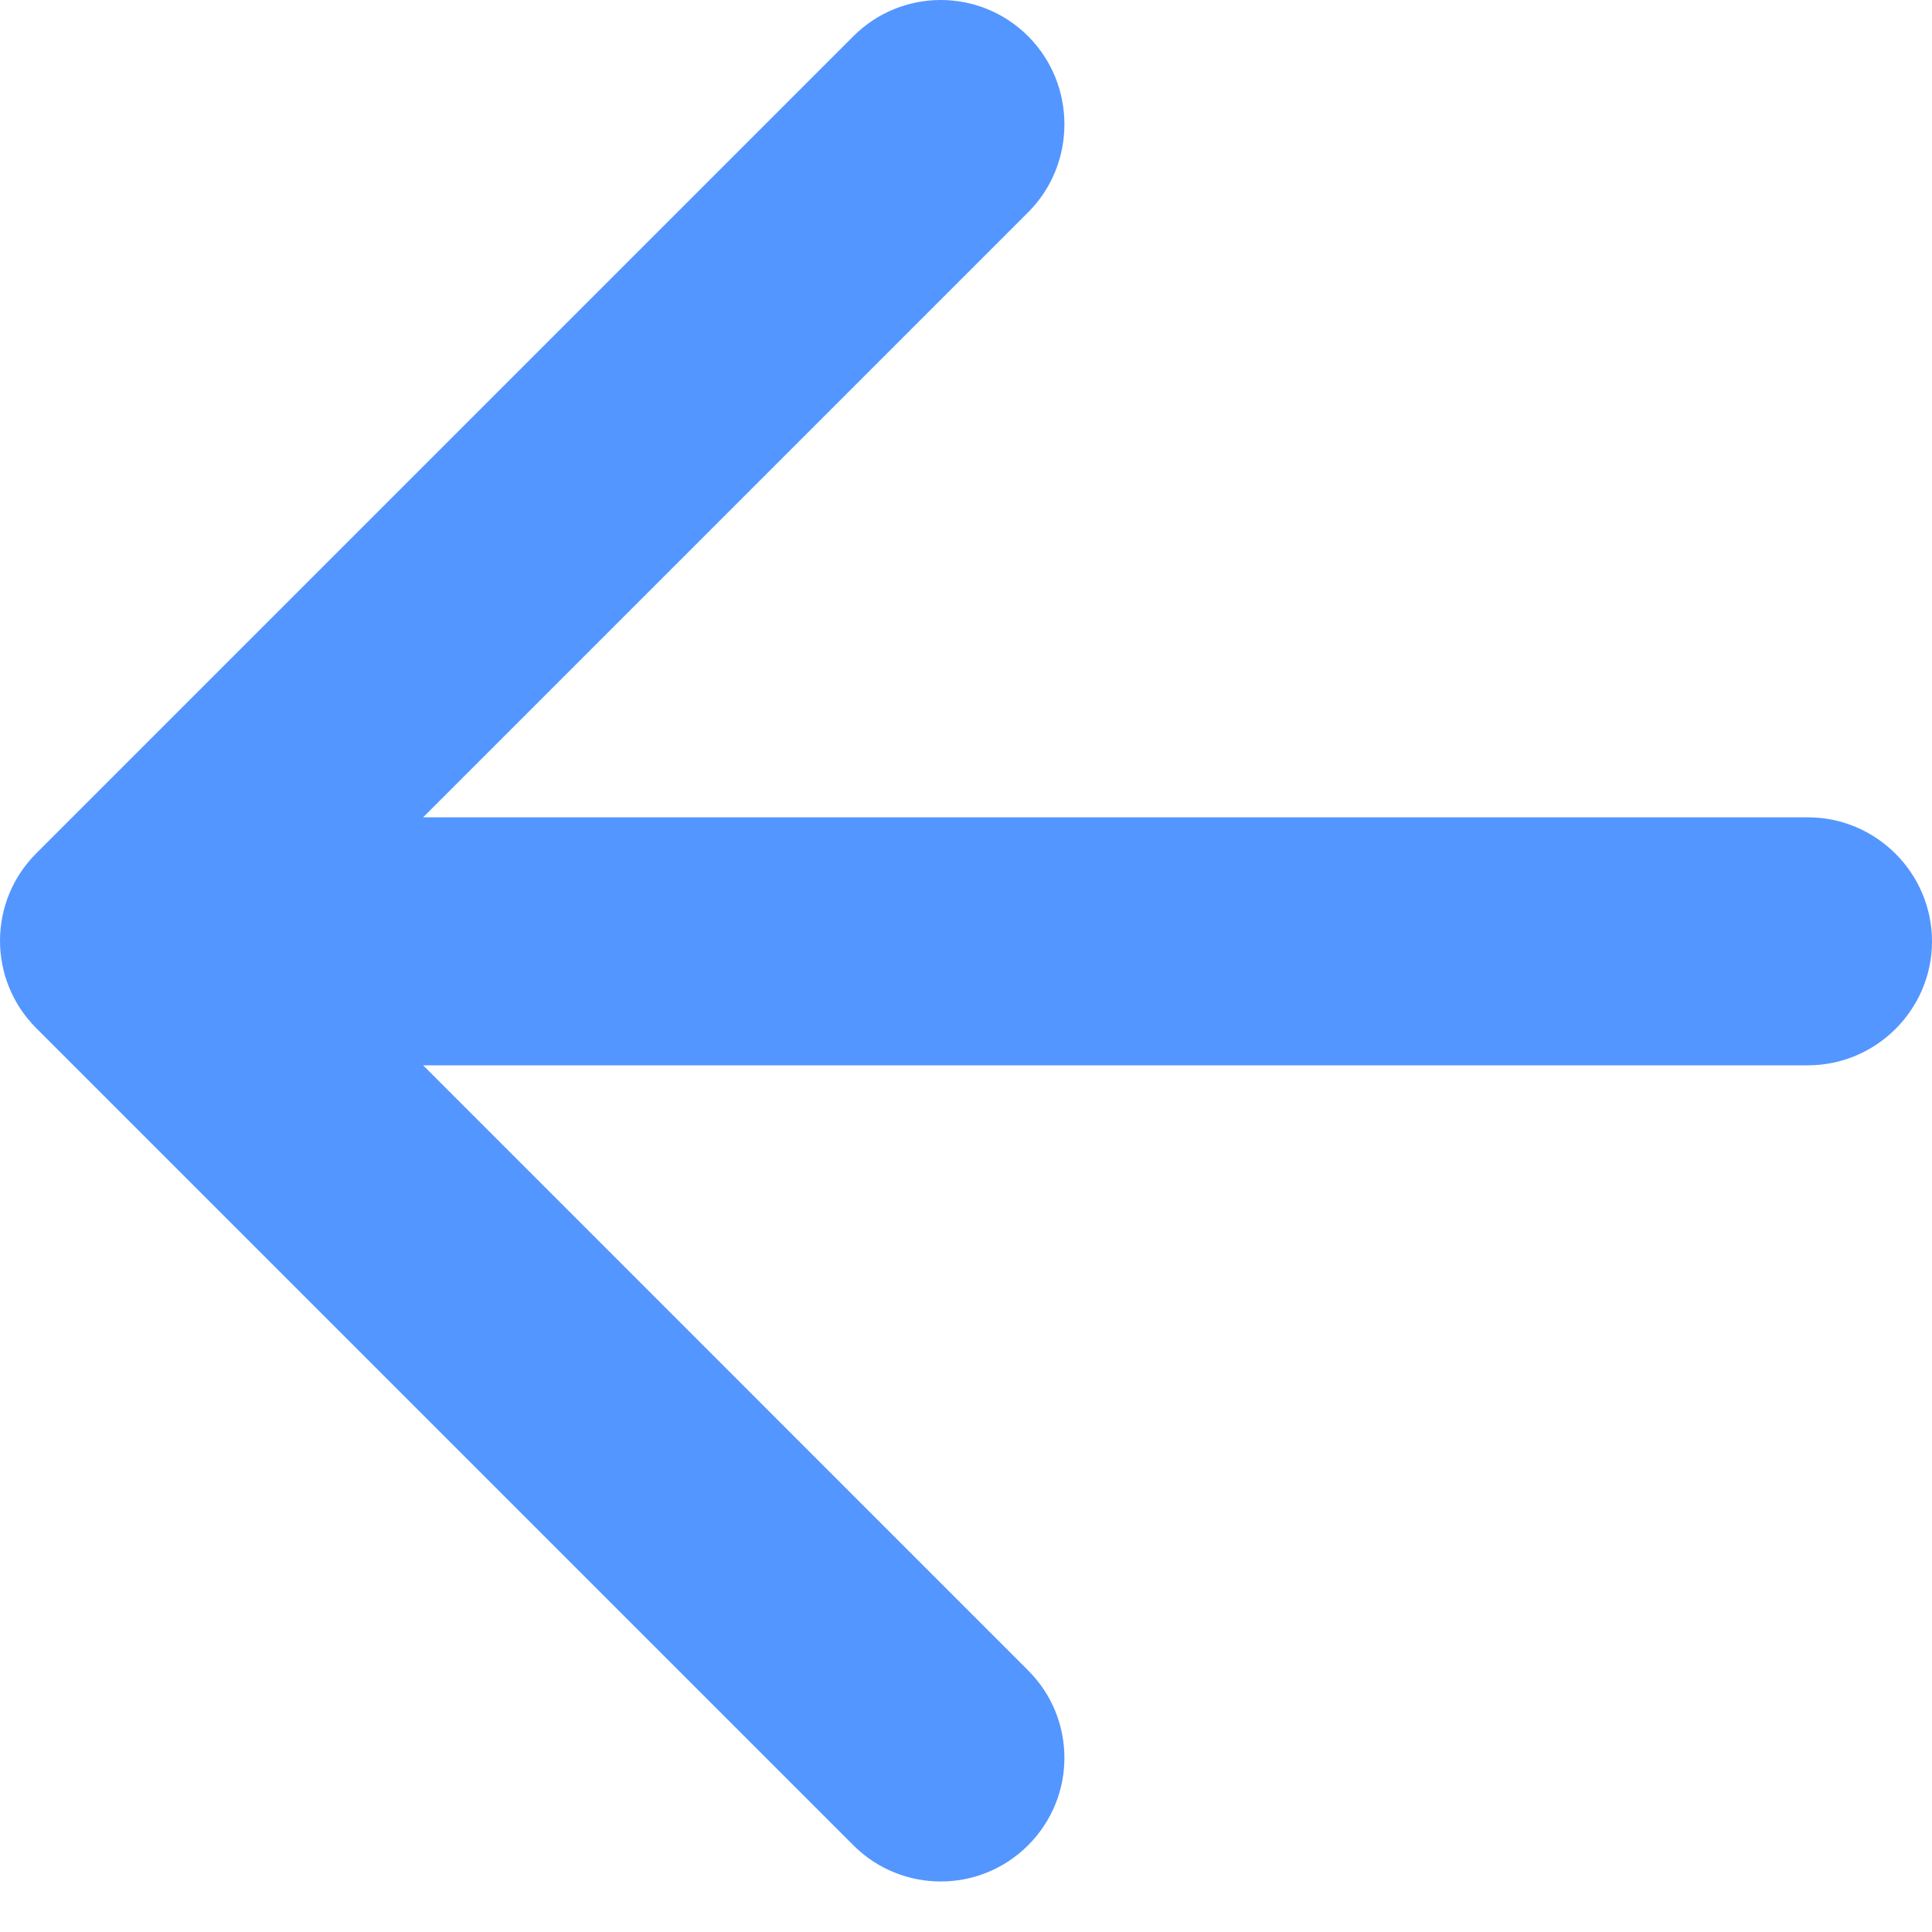
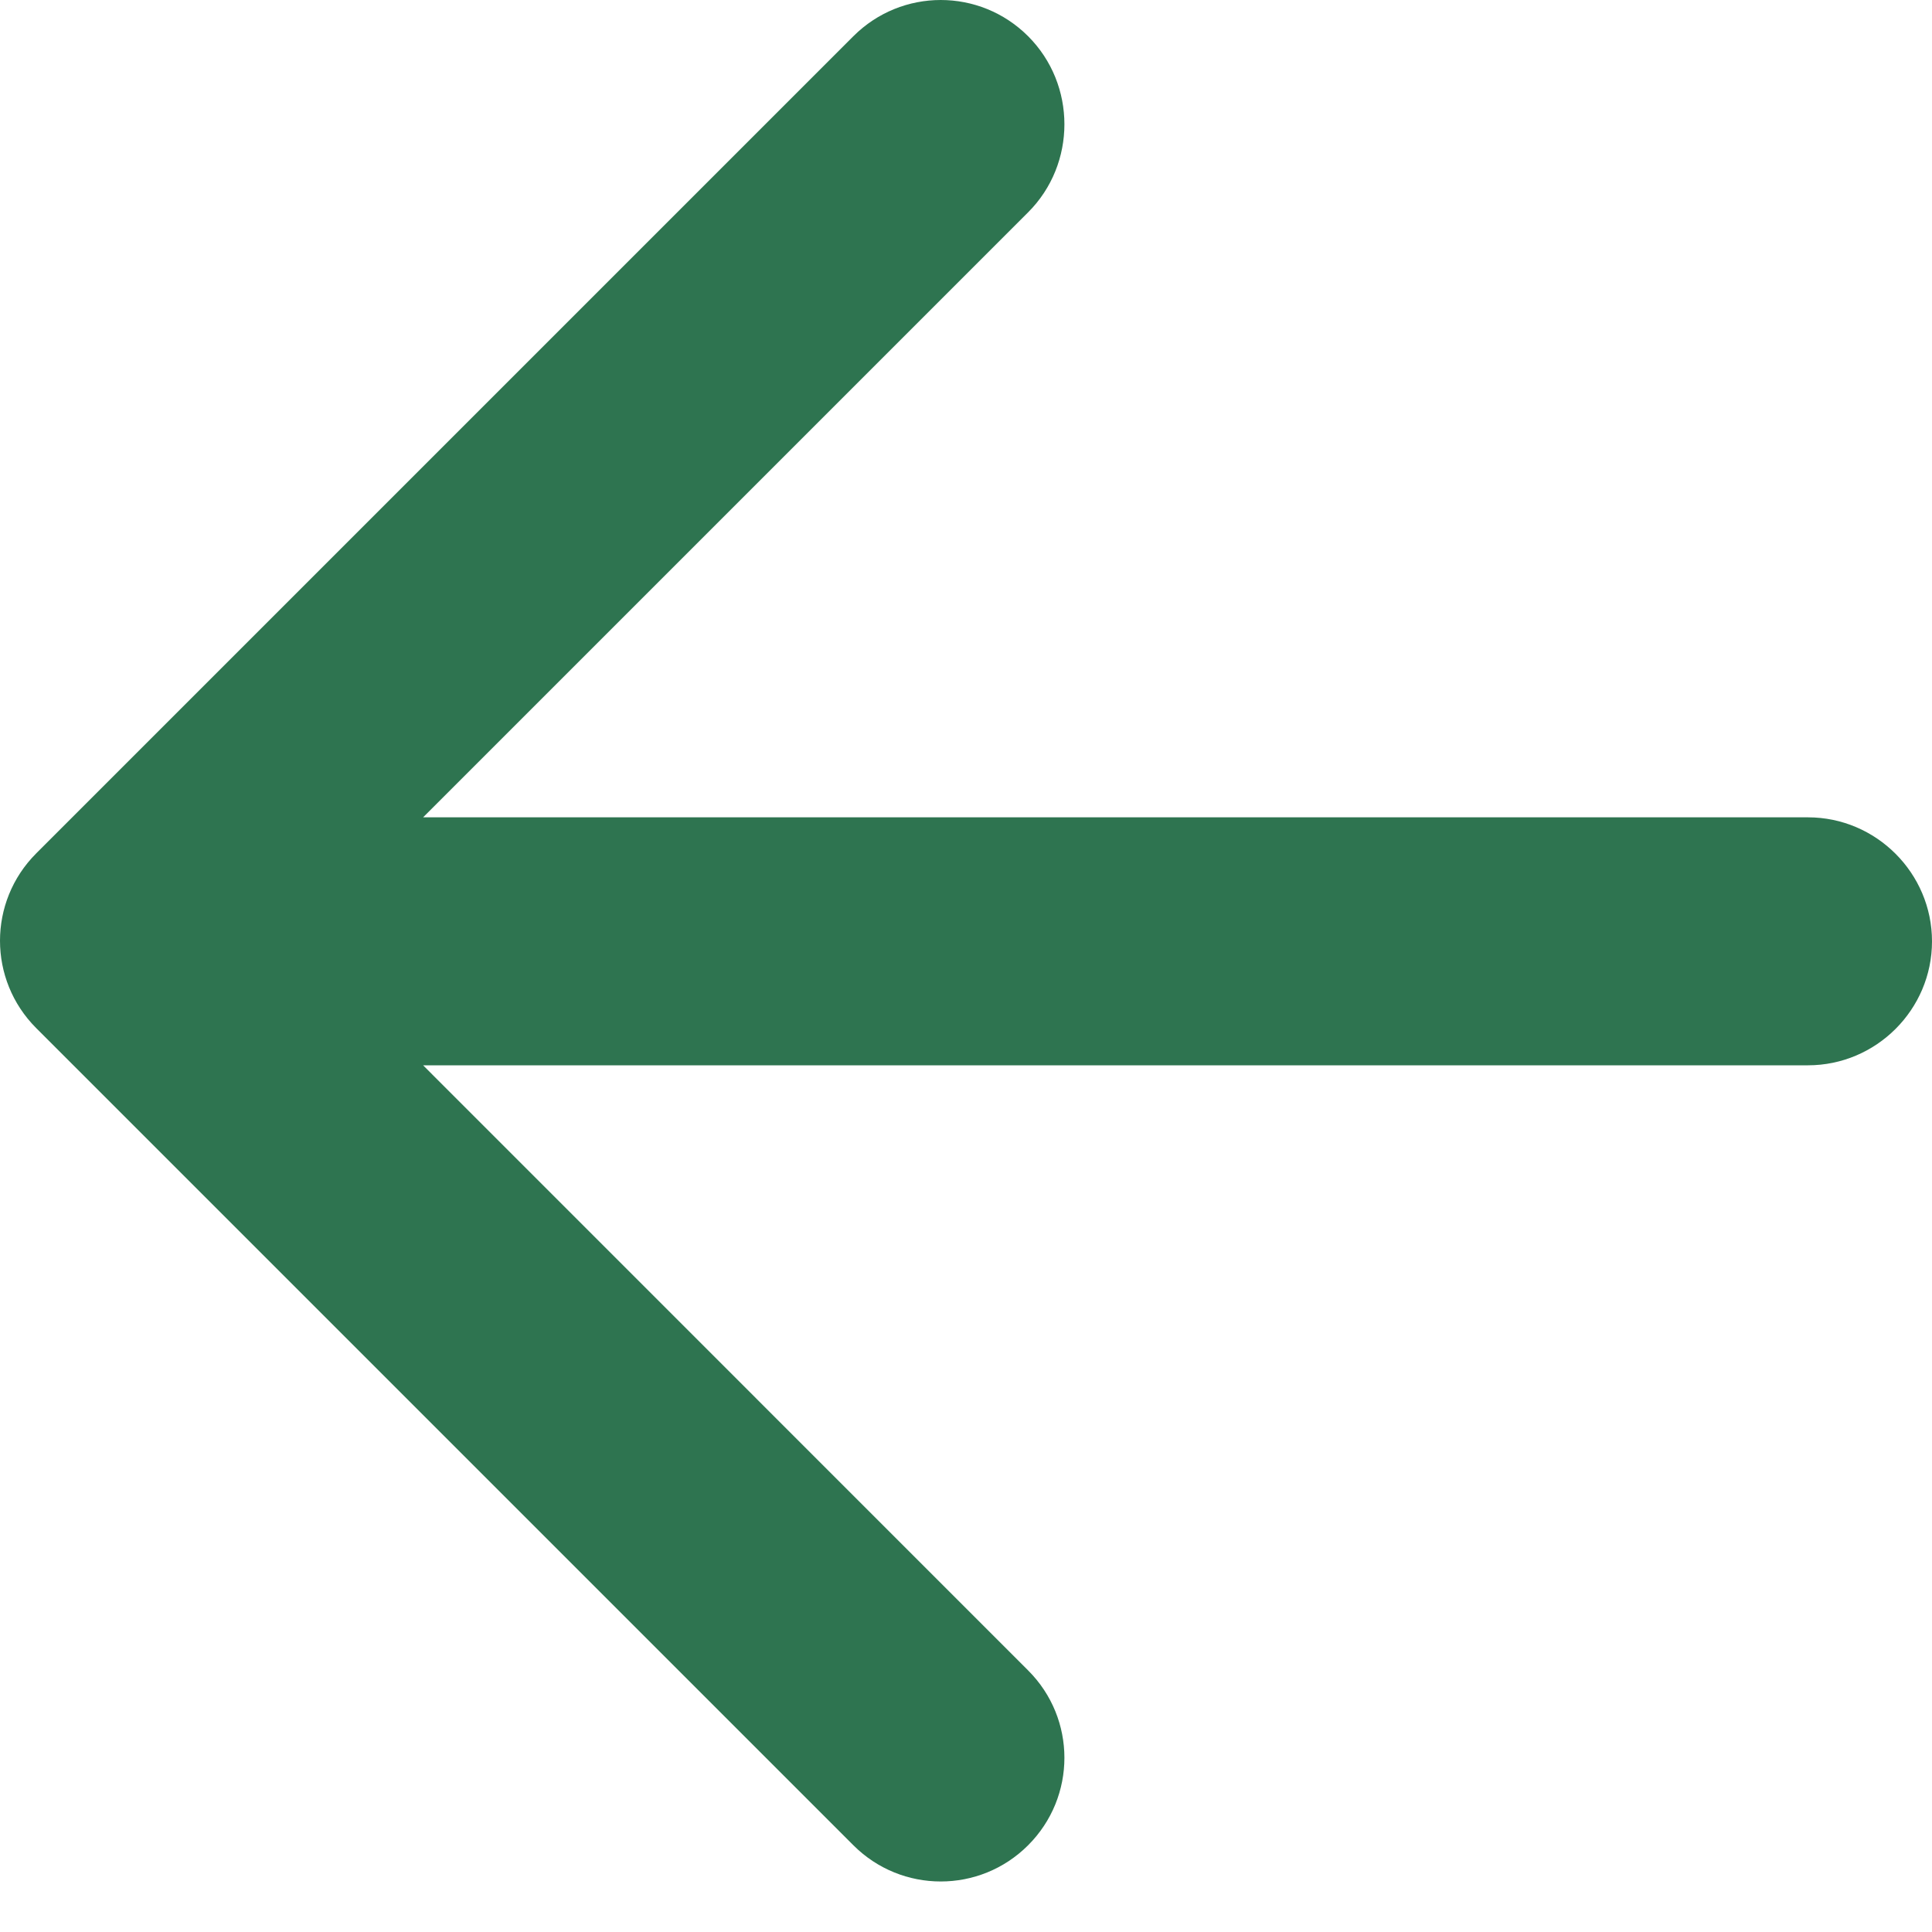
<svg xmlns="http://www.w3.org/2000/svg" width="20" height="20" viewBox="0 0 20 20" fill="none">
-   <path d="M18.716 8.461H4.38L10.643 2.198C11.144 1.697 11.144 0.876 10.643 0.375C10.143 -0.125 9.334 -0.125 8.834 0.375L0.375 8.834C-0.125 9.334 -0.125 10.143 0.375 10.643L8.834 19.102C9.334 19.602 10.143 19.602 10.643 19.102C11.144 18.601 11.144 17.792 10.643 17.292L4.38 11.028H18.716C19.422 11.028 20 10.451 20 9.745C20 9.039 19.422 8.461 18.716 8.461Z" fill="#5396FF" />
+   <path d="M18.716 8.461H4.38L10.643 2.198C11.144 1.697 11.144 0.876 10.643 0.375C10.143 -0.125 9.334 -0.125 8.834 0.375L0.375 8.834C-0.125 9.334 -0.125 10.143 0.375 10.643L8.834 19.102C9.334 19.602 10.143 19.602 10.643 19.102C11.144 18.601 11.144 17.792 10.643 17.292L4.38 11.028H18.716C19.422 11.028 20 10.451 20 9.745C20 9.039 19.422 8.461 18.716 8.461Z" fill="#2e7450" />
</svg>
